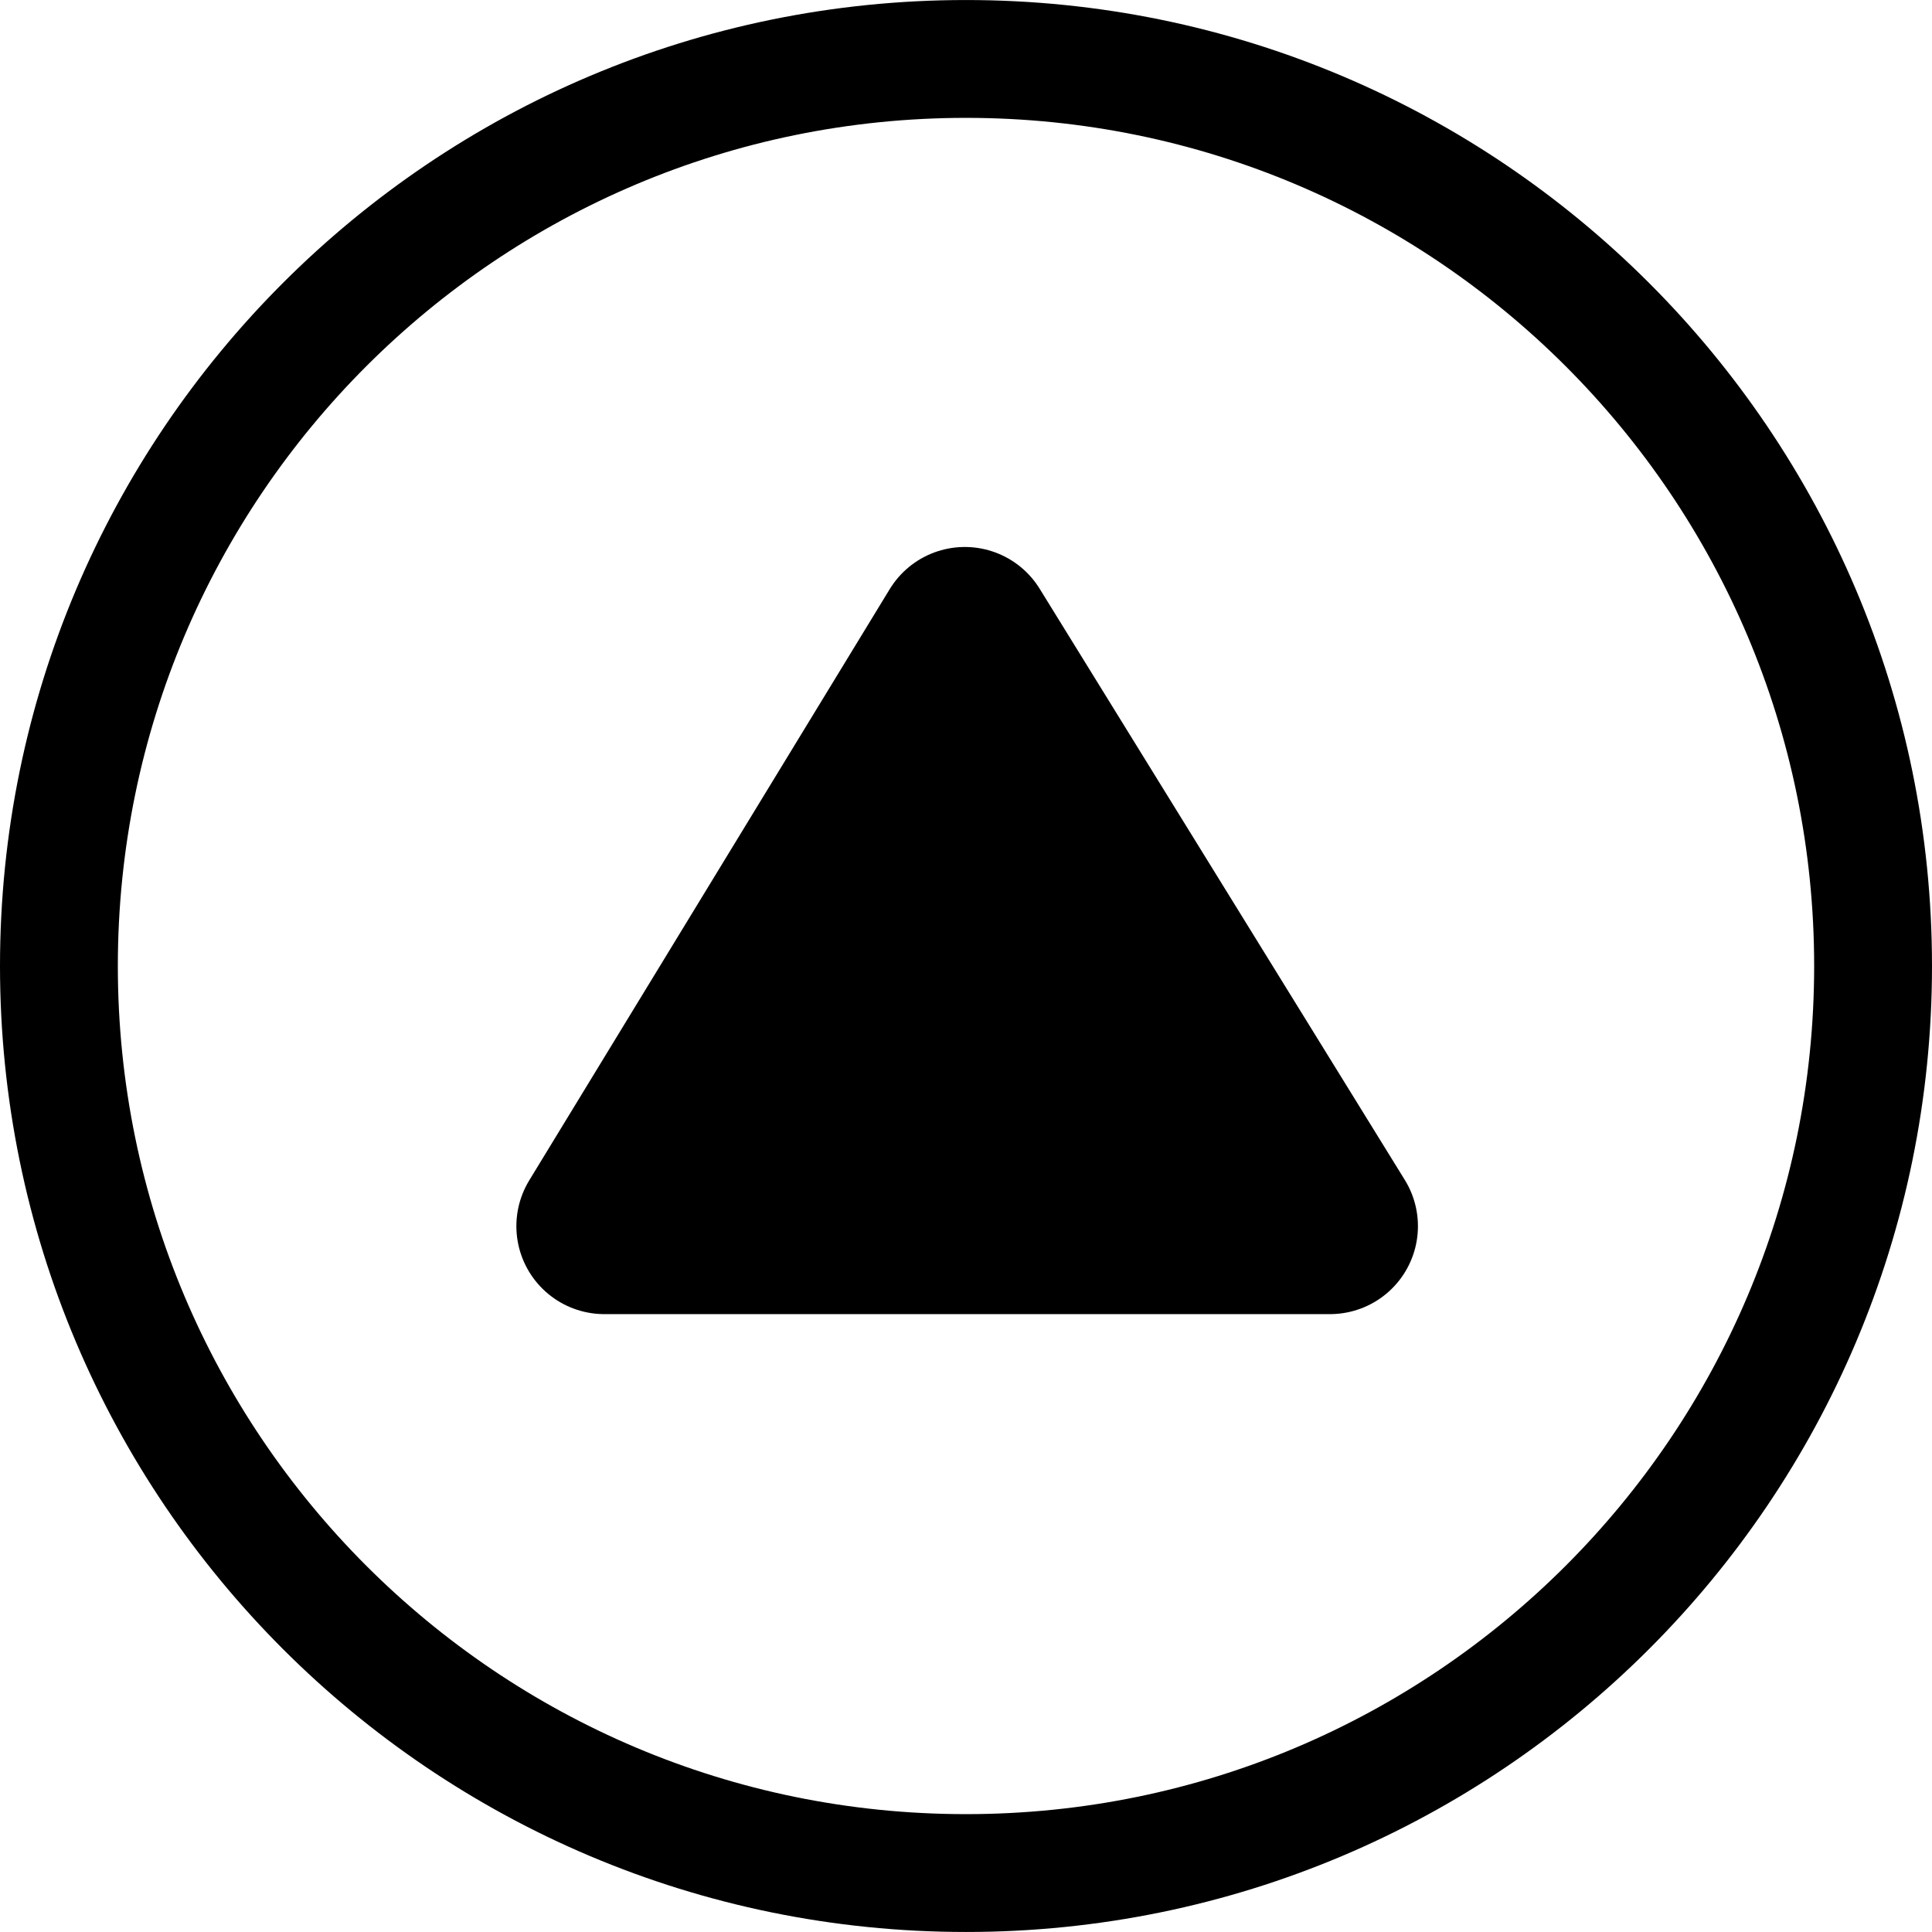
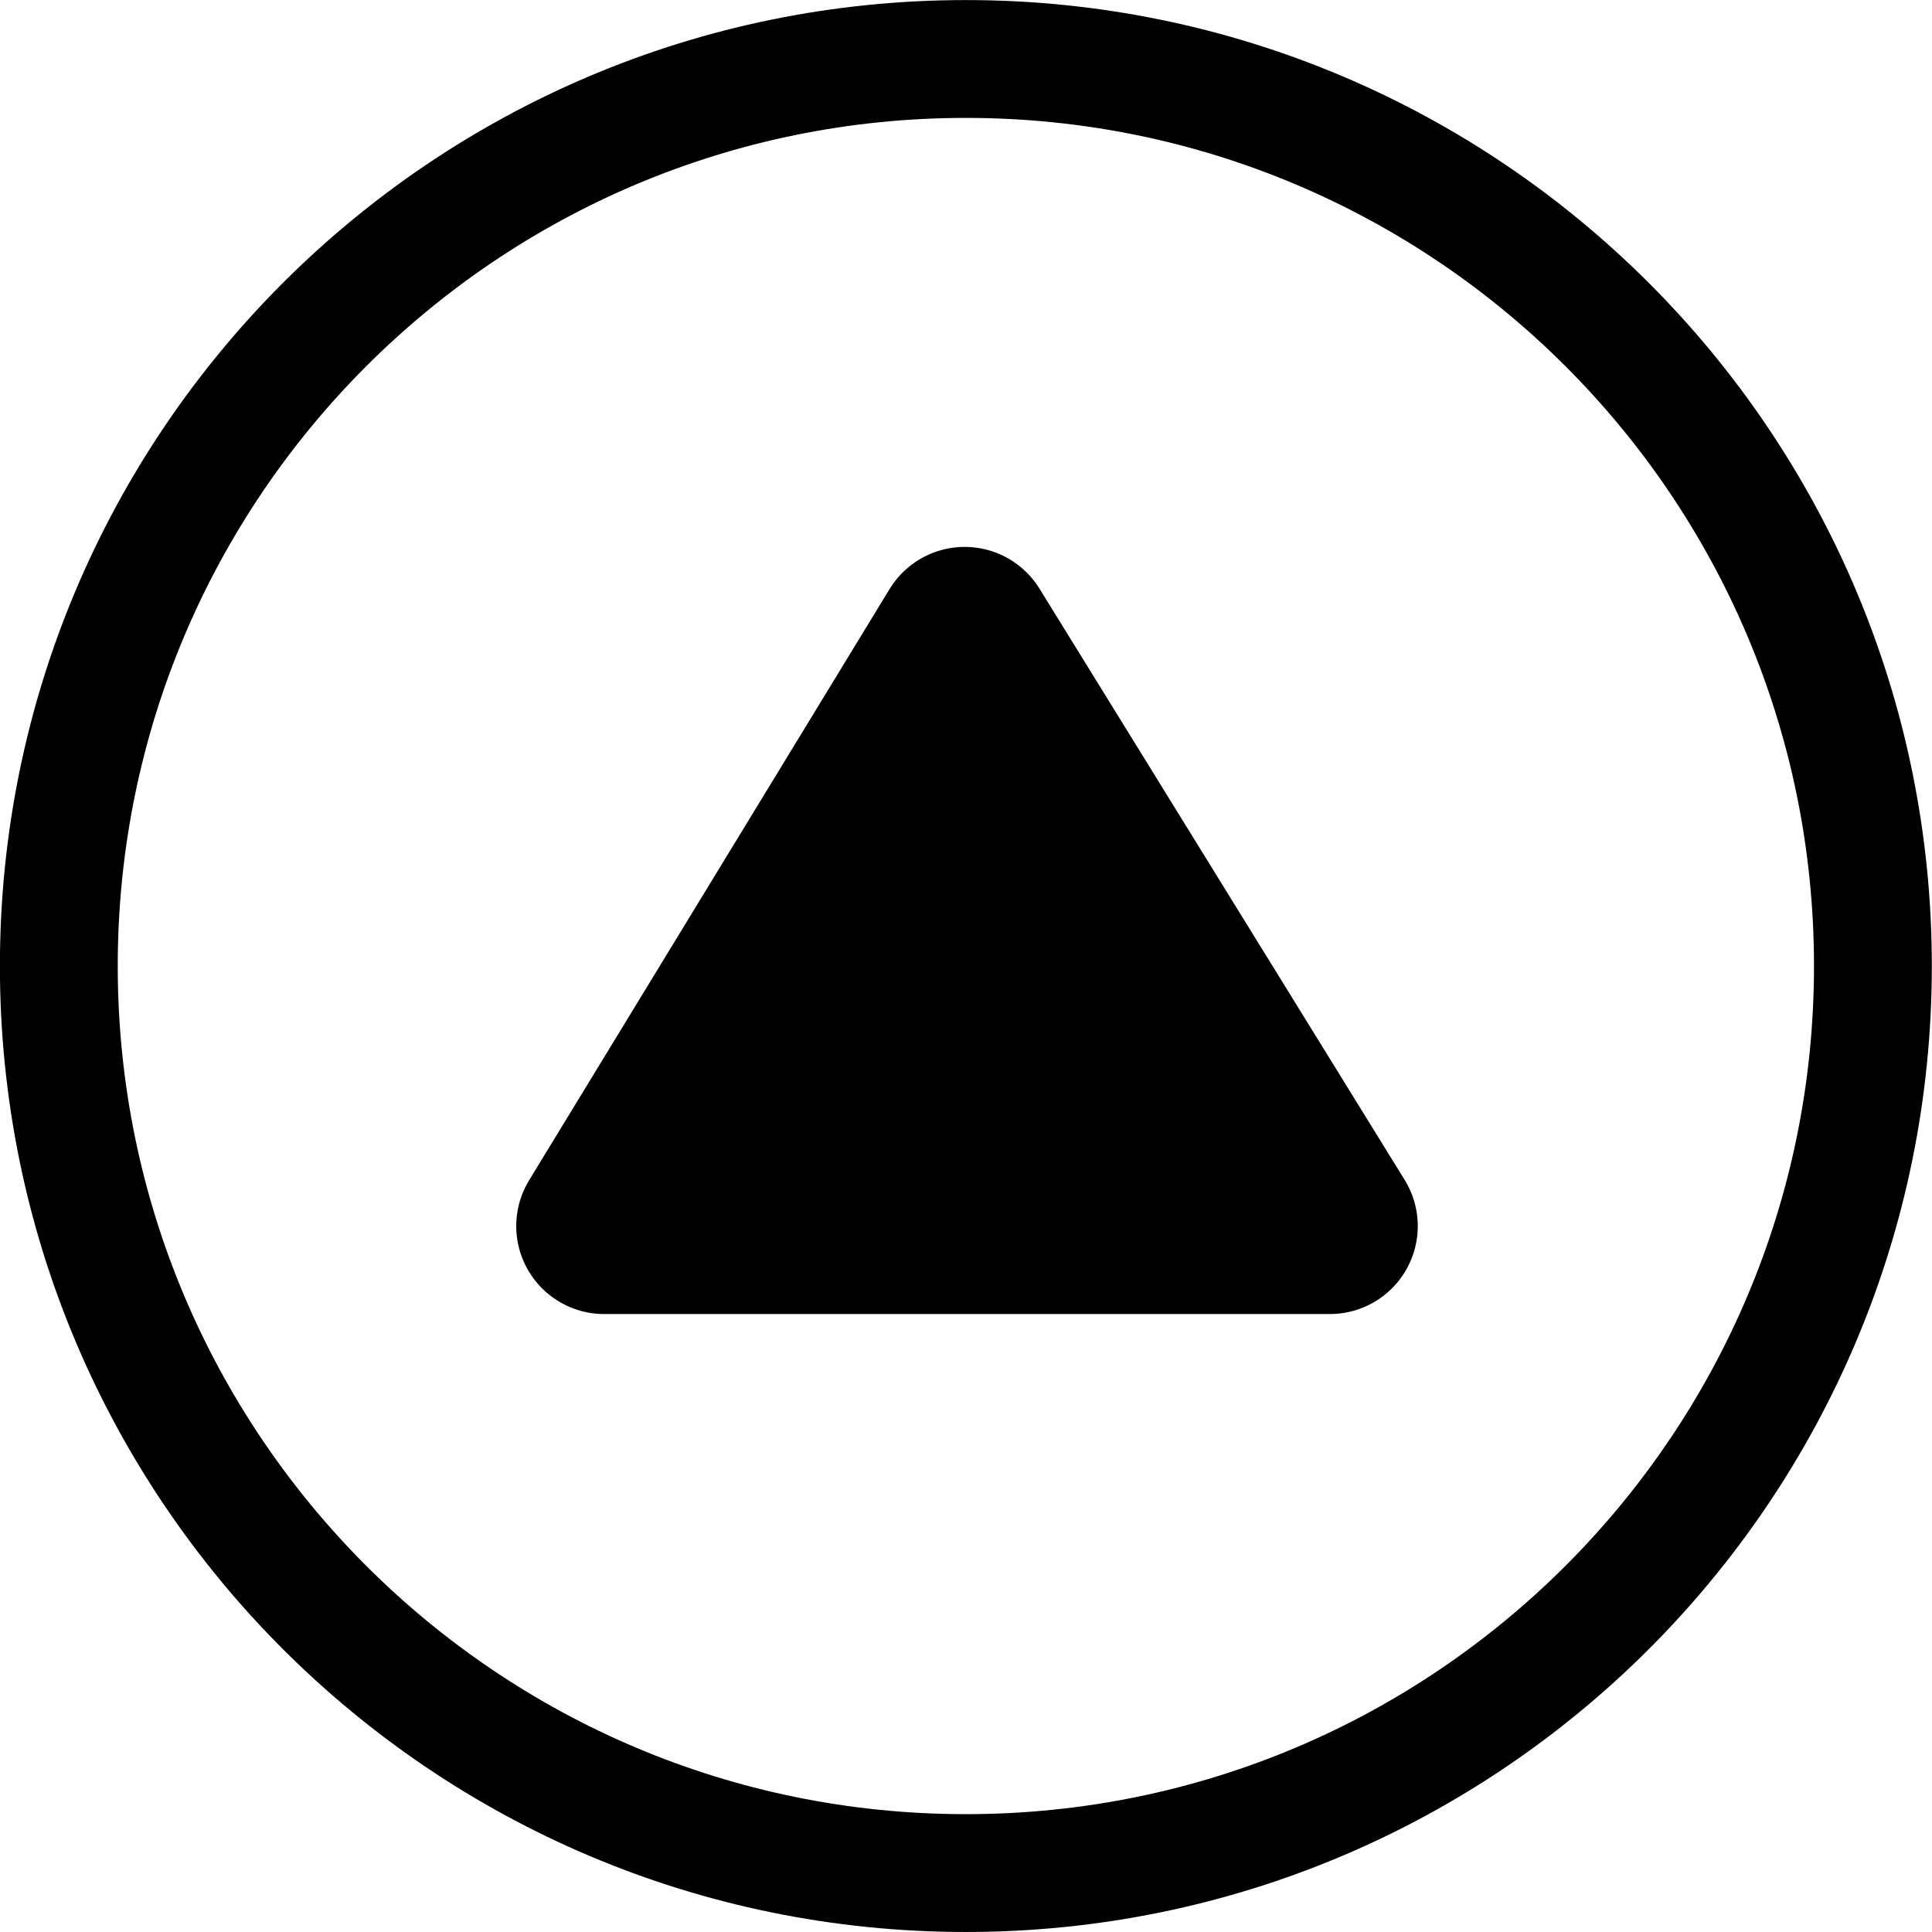
- <svg xmlns="http://www.w3.org/2000/svg" width="12" height="12" id="svg2" version="1.1">
-   <defs id="defs4" />
-   <g id="layer1" transform="matrix(0.1272048,0,0,0.1272018,-13.15578,-15.40895)">
-     <path id="shape0" transform="translate(132.93,152.141)" d="m 0,28.87 35.433,0 L 17.602,0 z" style="fill:#000000;fill-rule:evenodd;stroke:#000000;stroke-width:8.589;stroke-linecap:round;stroke-linejoin:round" />
-     <circle id="shape1" transform="translate(106.299,124.016)" r="44.291" cx="44.291" cy="44.291" stroke-miterlimit="2" style="fill:none;stroke:#000000;stroke-width:5.754;stroke-linecap:square;stroke-linejoin:miter;stroke-miterlimit:2" d="m 88.583,44.291 c 0,24.461 -19.83,44.291 -44.291,44.291 C 19.83,88.583 0,68.753 0,44.291 0,19.83 19.83,0 44.291,0 68.753,0 88.583,19.83 88.583,44.291 z" />
+ <svg xmlns="http://www.w3.org/2000/svg" height="12" width="12" version="1.1">
+   <g stroke="#000" transform="matrix(.1272 0 0 .1272 -13.156 -15.409)">
+     <path stroke-linejoin="round" d="m0 28.87h35.433l-17.831-28.87z" fill-rule="evenodd" transform="translate(132.93 152.14)" stroke-linecap="round" stroke-width="8.589" />
+     <circle stroke-width="5.754" d="m 88.583,44.291 c 0,24.461 -19.83,44.291 -44.291,44.291 C 19.83,88.583 0,68.753 0,44.291 0,19.83 19.83,0 44.291,0 68.753,0 88.583,19.83 88.583,44.291 z" stroke-linecap="square" transform="translate(106.3 124.02)" cy="44.291" cx="44.291" stroke-miterlimit="2" r="44.291" fill="none" />
  </g>
</svg>
